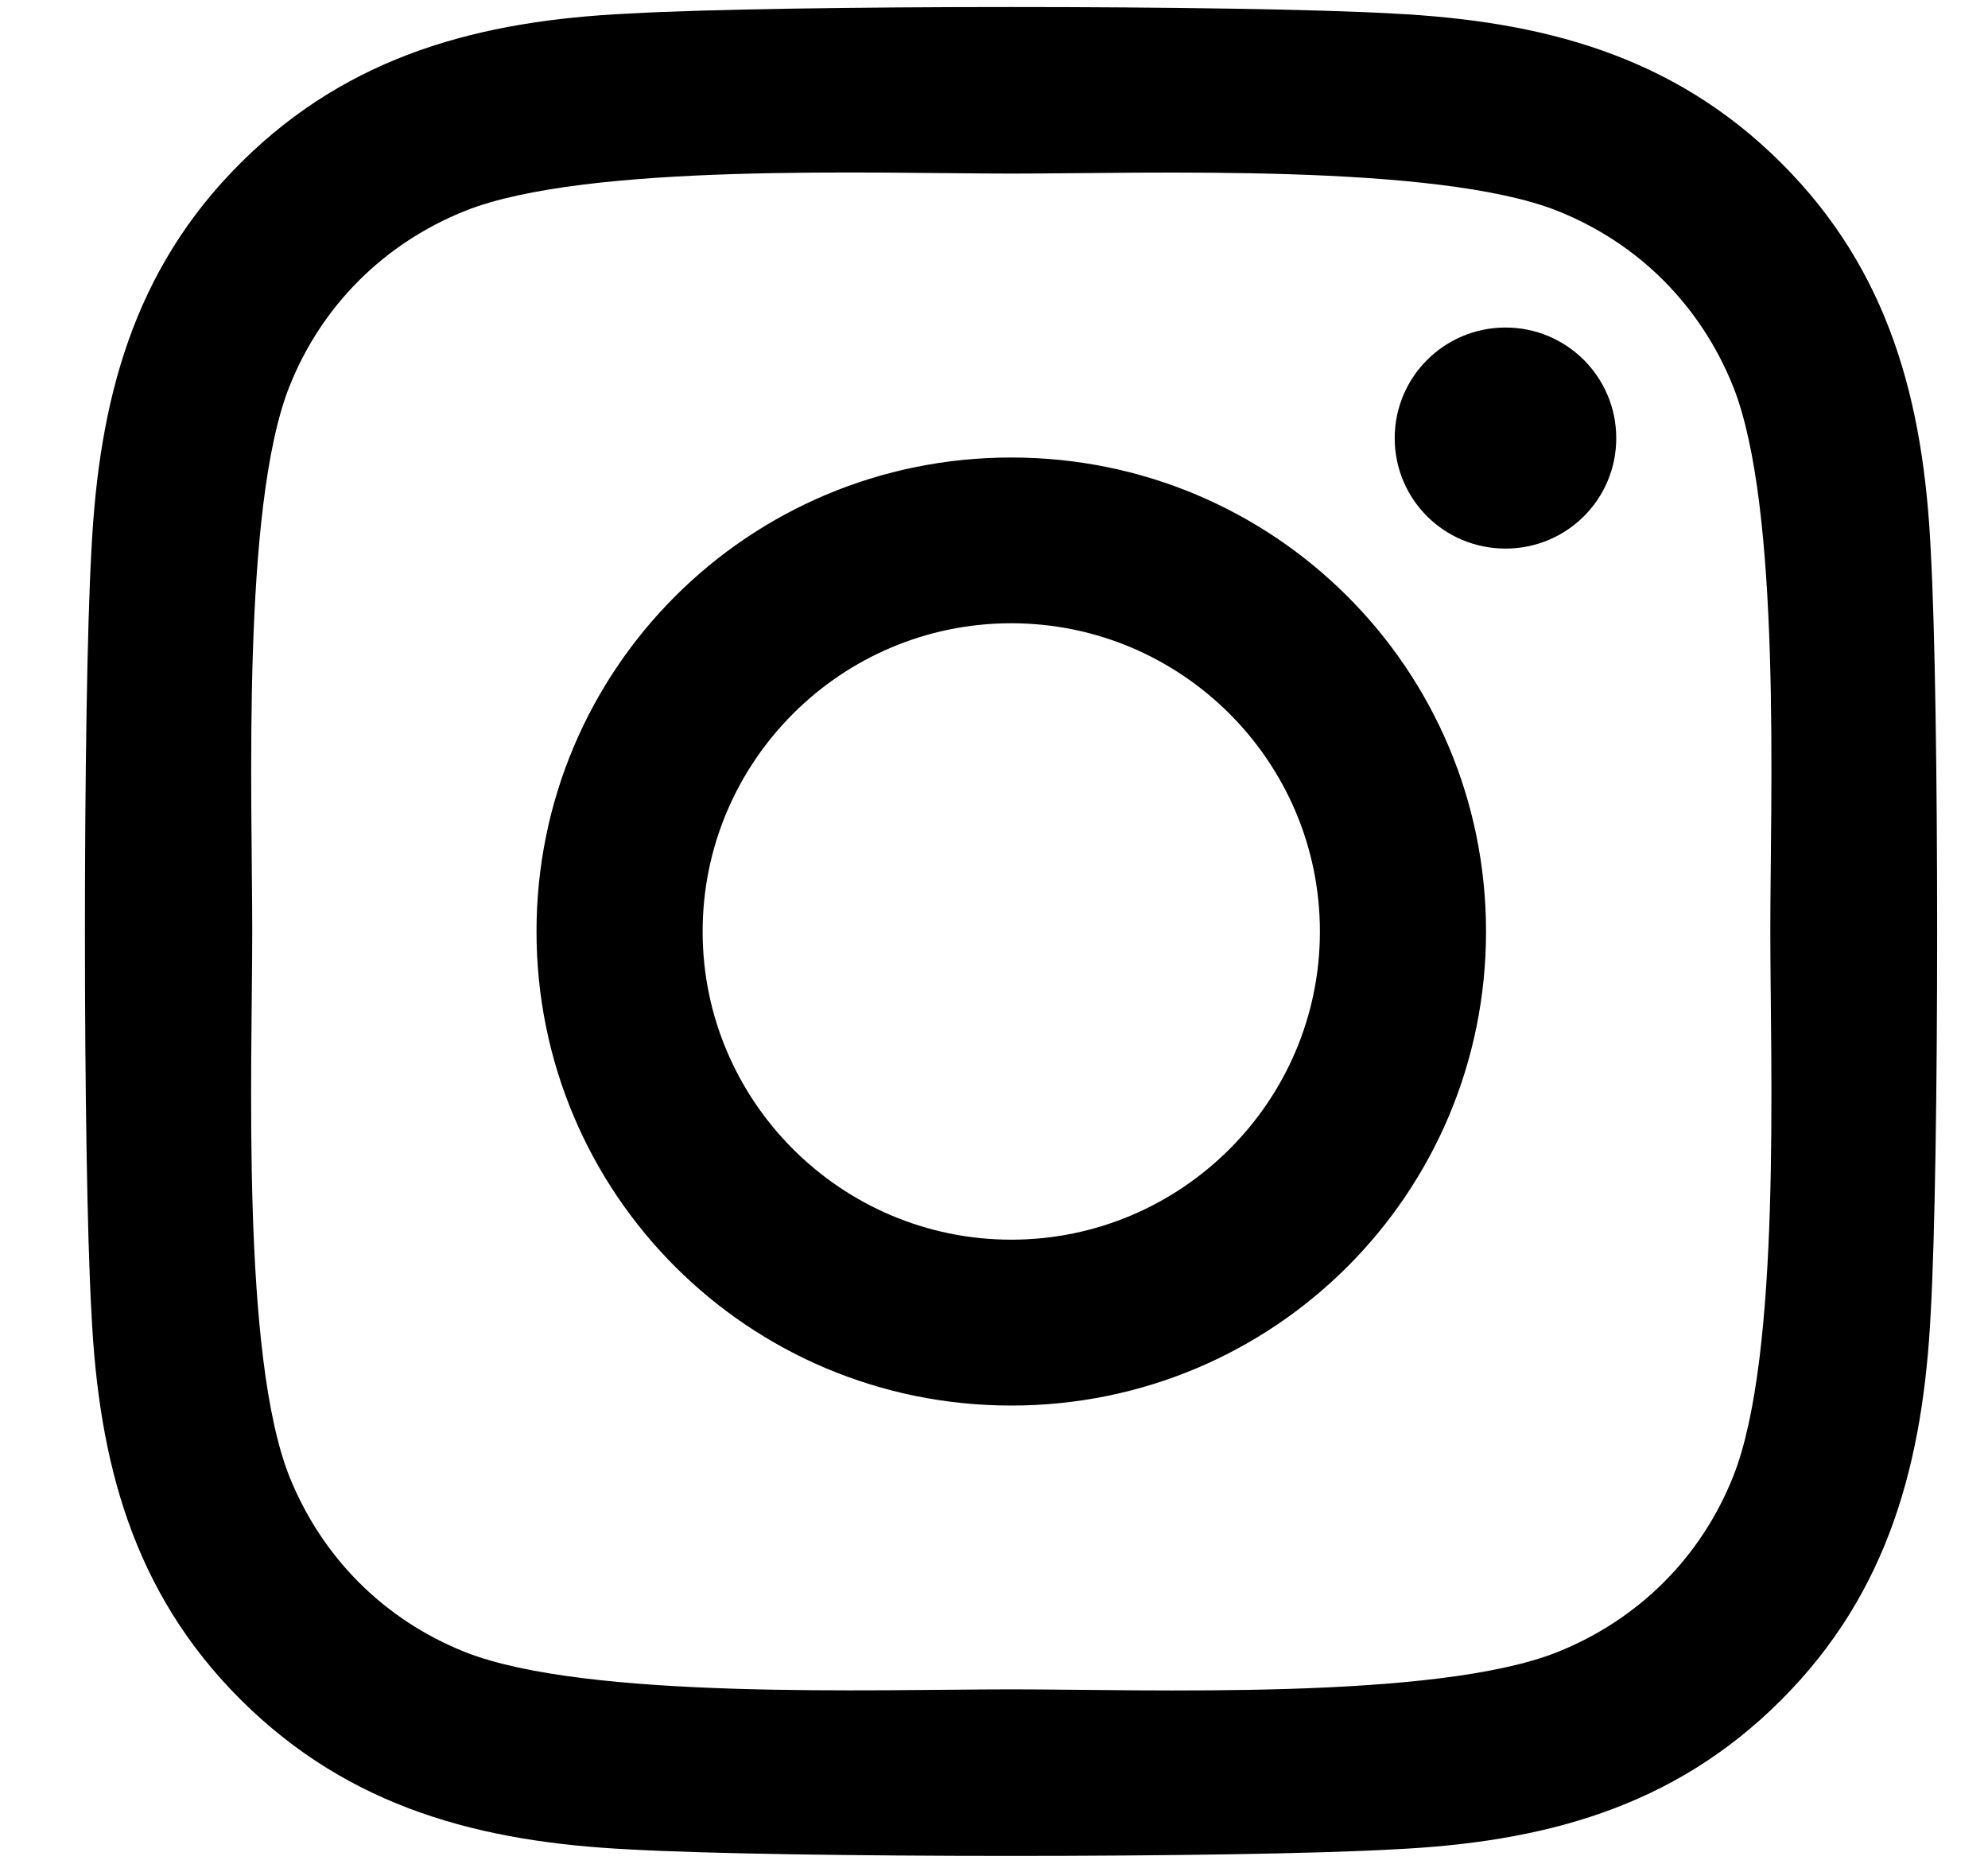
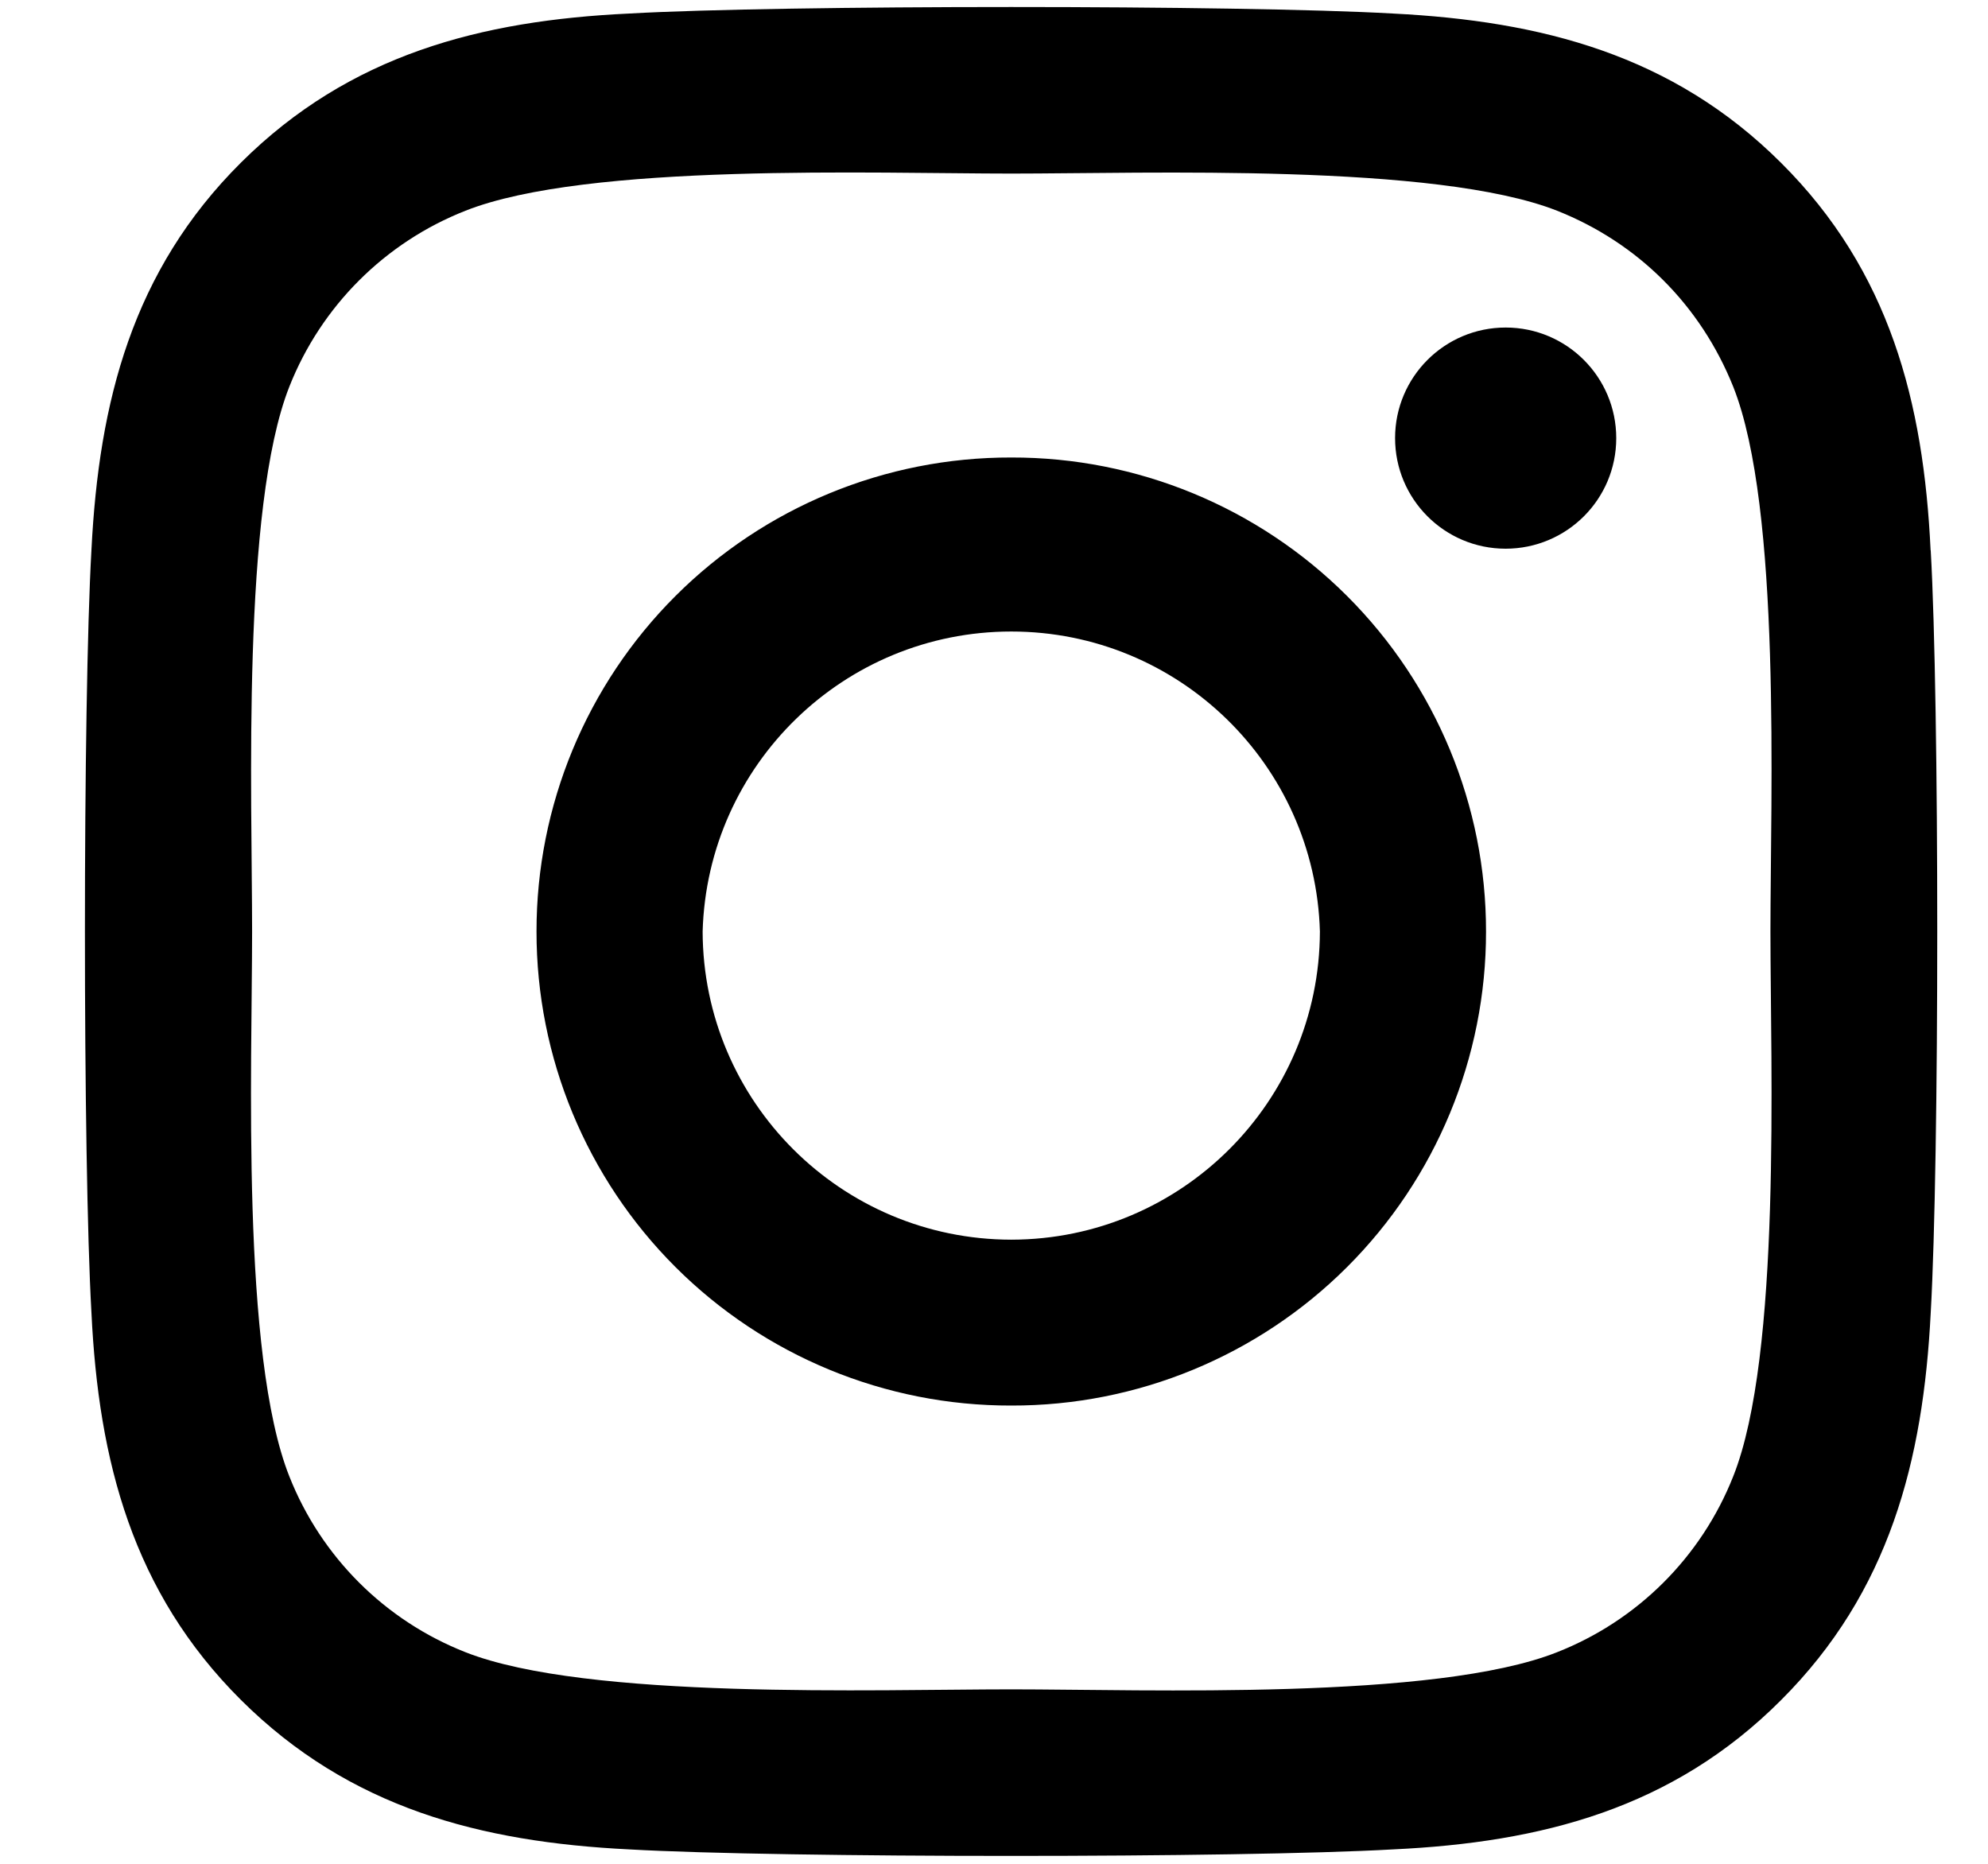
- <svg xmlns="http://www.w3.org/2000/svg" width="16" height="15" viewBox="0 0 16 15" fill="none">
-   <path d="M8.139 3.682C6.024 3.682 4.318 5.385 4.318 7.497C4.318 9.608 6.024 11.312 8.139 11.312C10.254 11.312 11.96 9.608 11.96 7.497C11.96 5.385 10.254 3.682 8.139 3.682ZM8.139 9.977C6.772 9.977 5.655 8.865 5.655 7.497C5.655 6.129 6.769 5.016 8.139 5.016C9.509 5.016 10.623 6.129 10.623 7.497C10.623 8.865 9.506 9.977 8.139 9.977ZM13.008 3.526C13.008 4.02 12.609 4.415 12.117 4.415C11.621 4.415 11.225 4.017 11.225 3.526C11.225 3.034 11.624 2.636 12.117 2.636C12.609 2.636 13.008 3.034 13.008 3.526ZM15.539 4.429C15.482 3.237 15.209 2.181 14.335 1.311C13.463 0.441 12.406 0.169 11.212 0.109C9.981 0.039 6.293 0.039 5.063 0.109C3.872 0.165 2.815 0.438 1.94 1.308C1.065 2.177 0.796 3.233 0.736 4.425C0.666 5.654 0.666 9.336 0.736 10.565C0.793 11.757 1.065 12.812 1.94 13.682C2.815 14.552 3.869 14.825 5.063 14.884C6.293 14.954 9.981 14.954 11.212 14.884C12.406 14.828 13.463 14.556 14.335 13.682C15.206 12.812 15.479 11.757 15.539 10.565C15.608 9.336 15.608 5.657 15.539 4.429ZM13.949 11.883C13.69 12.534 13.187 13.035 12.532 13.297C11.551 13.686 9.223 13.596 8.139 13.596C7.055 13.596 4.723 13.682 3.746 13.297C3.094 13.038 2.592 12.537 2.329 11.883C1.94 10.903 2.03 8.579 2.03 7.497C2.03 6.414 1.943 4.087 2.329 3.111C2.588 2.46 3.091 1.958 3.746 1.696C4.727 1.308 7.055 1.397 8.139 1.397C9.223 1.397 11.555 1.311 12.532 1.696C13.184 1.955 13.686 2.456 13.949 3.111C14.338 4.09 14.248 6.414 14.248 7.497C14.248 8.579 14.338 10.907 13.949 11.883Z" fill="black" />
+ <svg xmlns="http://www.w3.org/2000/svg" width="16" height="15" fill="none">
+   <path d="M8.139 3.682a3.812 3.812 0 00-3.821 3.815 3.812 3.812 0 003.821 3.815 3.812 3.812 0 003.821-3.815 3.812 3.812 0 00-3.82-3.815zm0 6.295a2.487 2.487 0 01-2.484-2.48 2.485 2.485 0 014.968 0 2.487 2.487 0 01-2.484 2.48zm4.869-6.451c0 .494-.4.89-.891.89a.89.89 0 11.891-.89zm2.53.903c-.056-1.192-.329-2.248-1.203-3.118-.872-.87-1.93-1.142-3.123-1.202-1.23-.07-4.919-.07-6.15 0-1.19.056-2.247.329-3.122 1.199-.875.87-1.144 1.925-1.204 3.117-.07 1.229-.07 4.911 0 6.14.057 1.192.33 2.247 1.204 3.117.875.87 1.929 1.143 3.123 1.202 1.23.07 4.918.07 6.149 0 1.194-.056 2.251-.328 3.123-1.202.871-.87 1.144-1.925 1.204-3.117.07-1.229.07-4.908 0-6.136zm-1.589 7.454a2.514 2.514 0 01-1.417 1.414c-.98.389-3.309.299-4.393.299-1.084 0-3.416.086-4.393-.299a2.513 2.513 0 01-1.417-1.414c-.39-.98-.3-3.304-.3-4.386 0-1.083-.086-3.41.3-4.386a2.515 2.515 0 011.417-1.415c.98-.388 3.309-.299 4.393-.299 1.084 0 3.416-.086 4.393.299.652.259 1.154.76 1.417 1.415.39.979.3 3.303.3 4.386 0 1.082.09 3.41-.3 4.386z" fill="#000" />
</svg>
